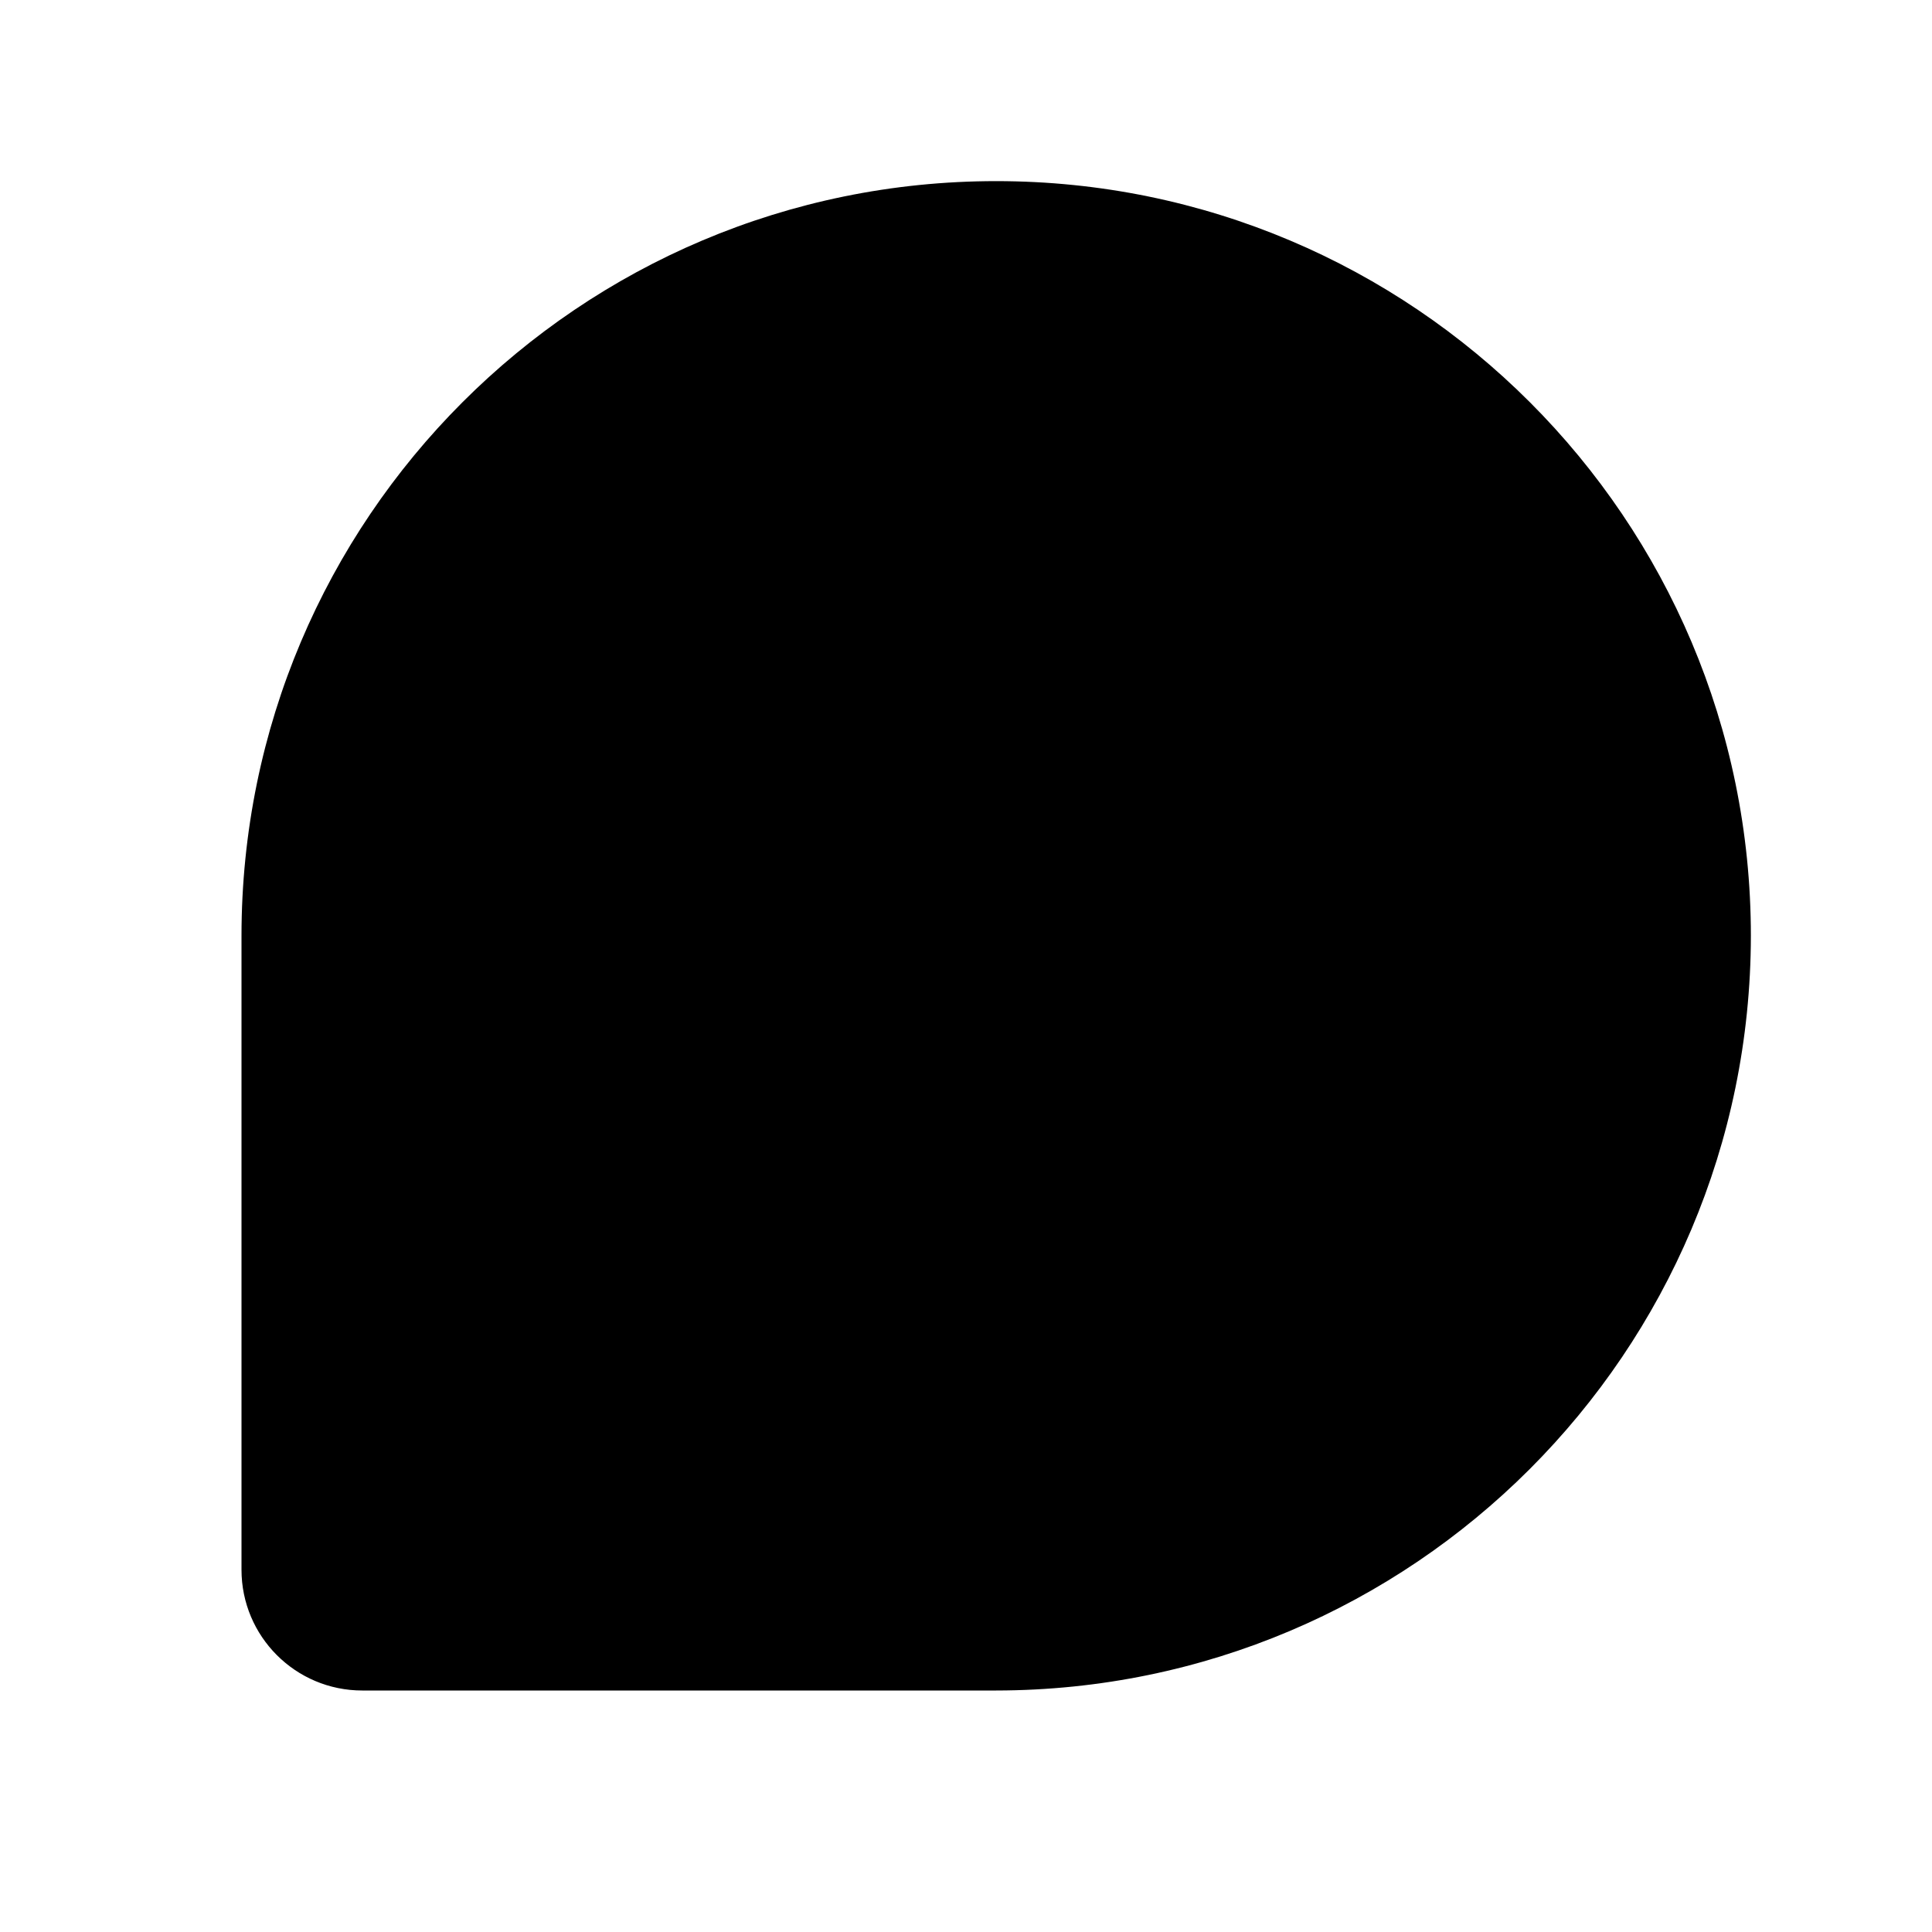
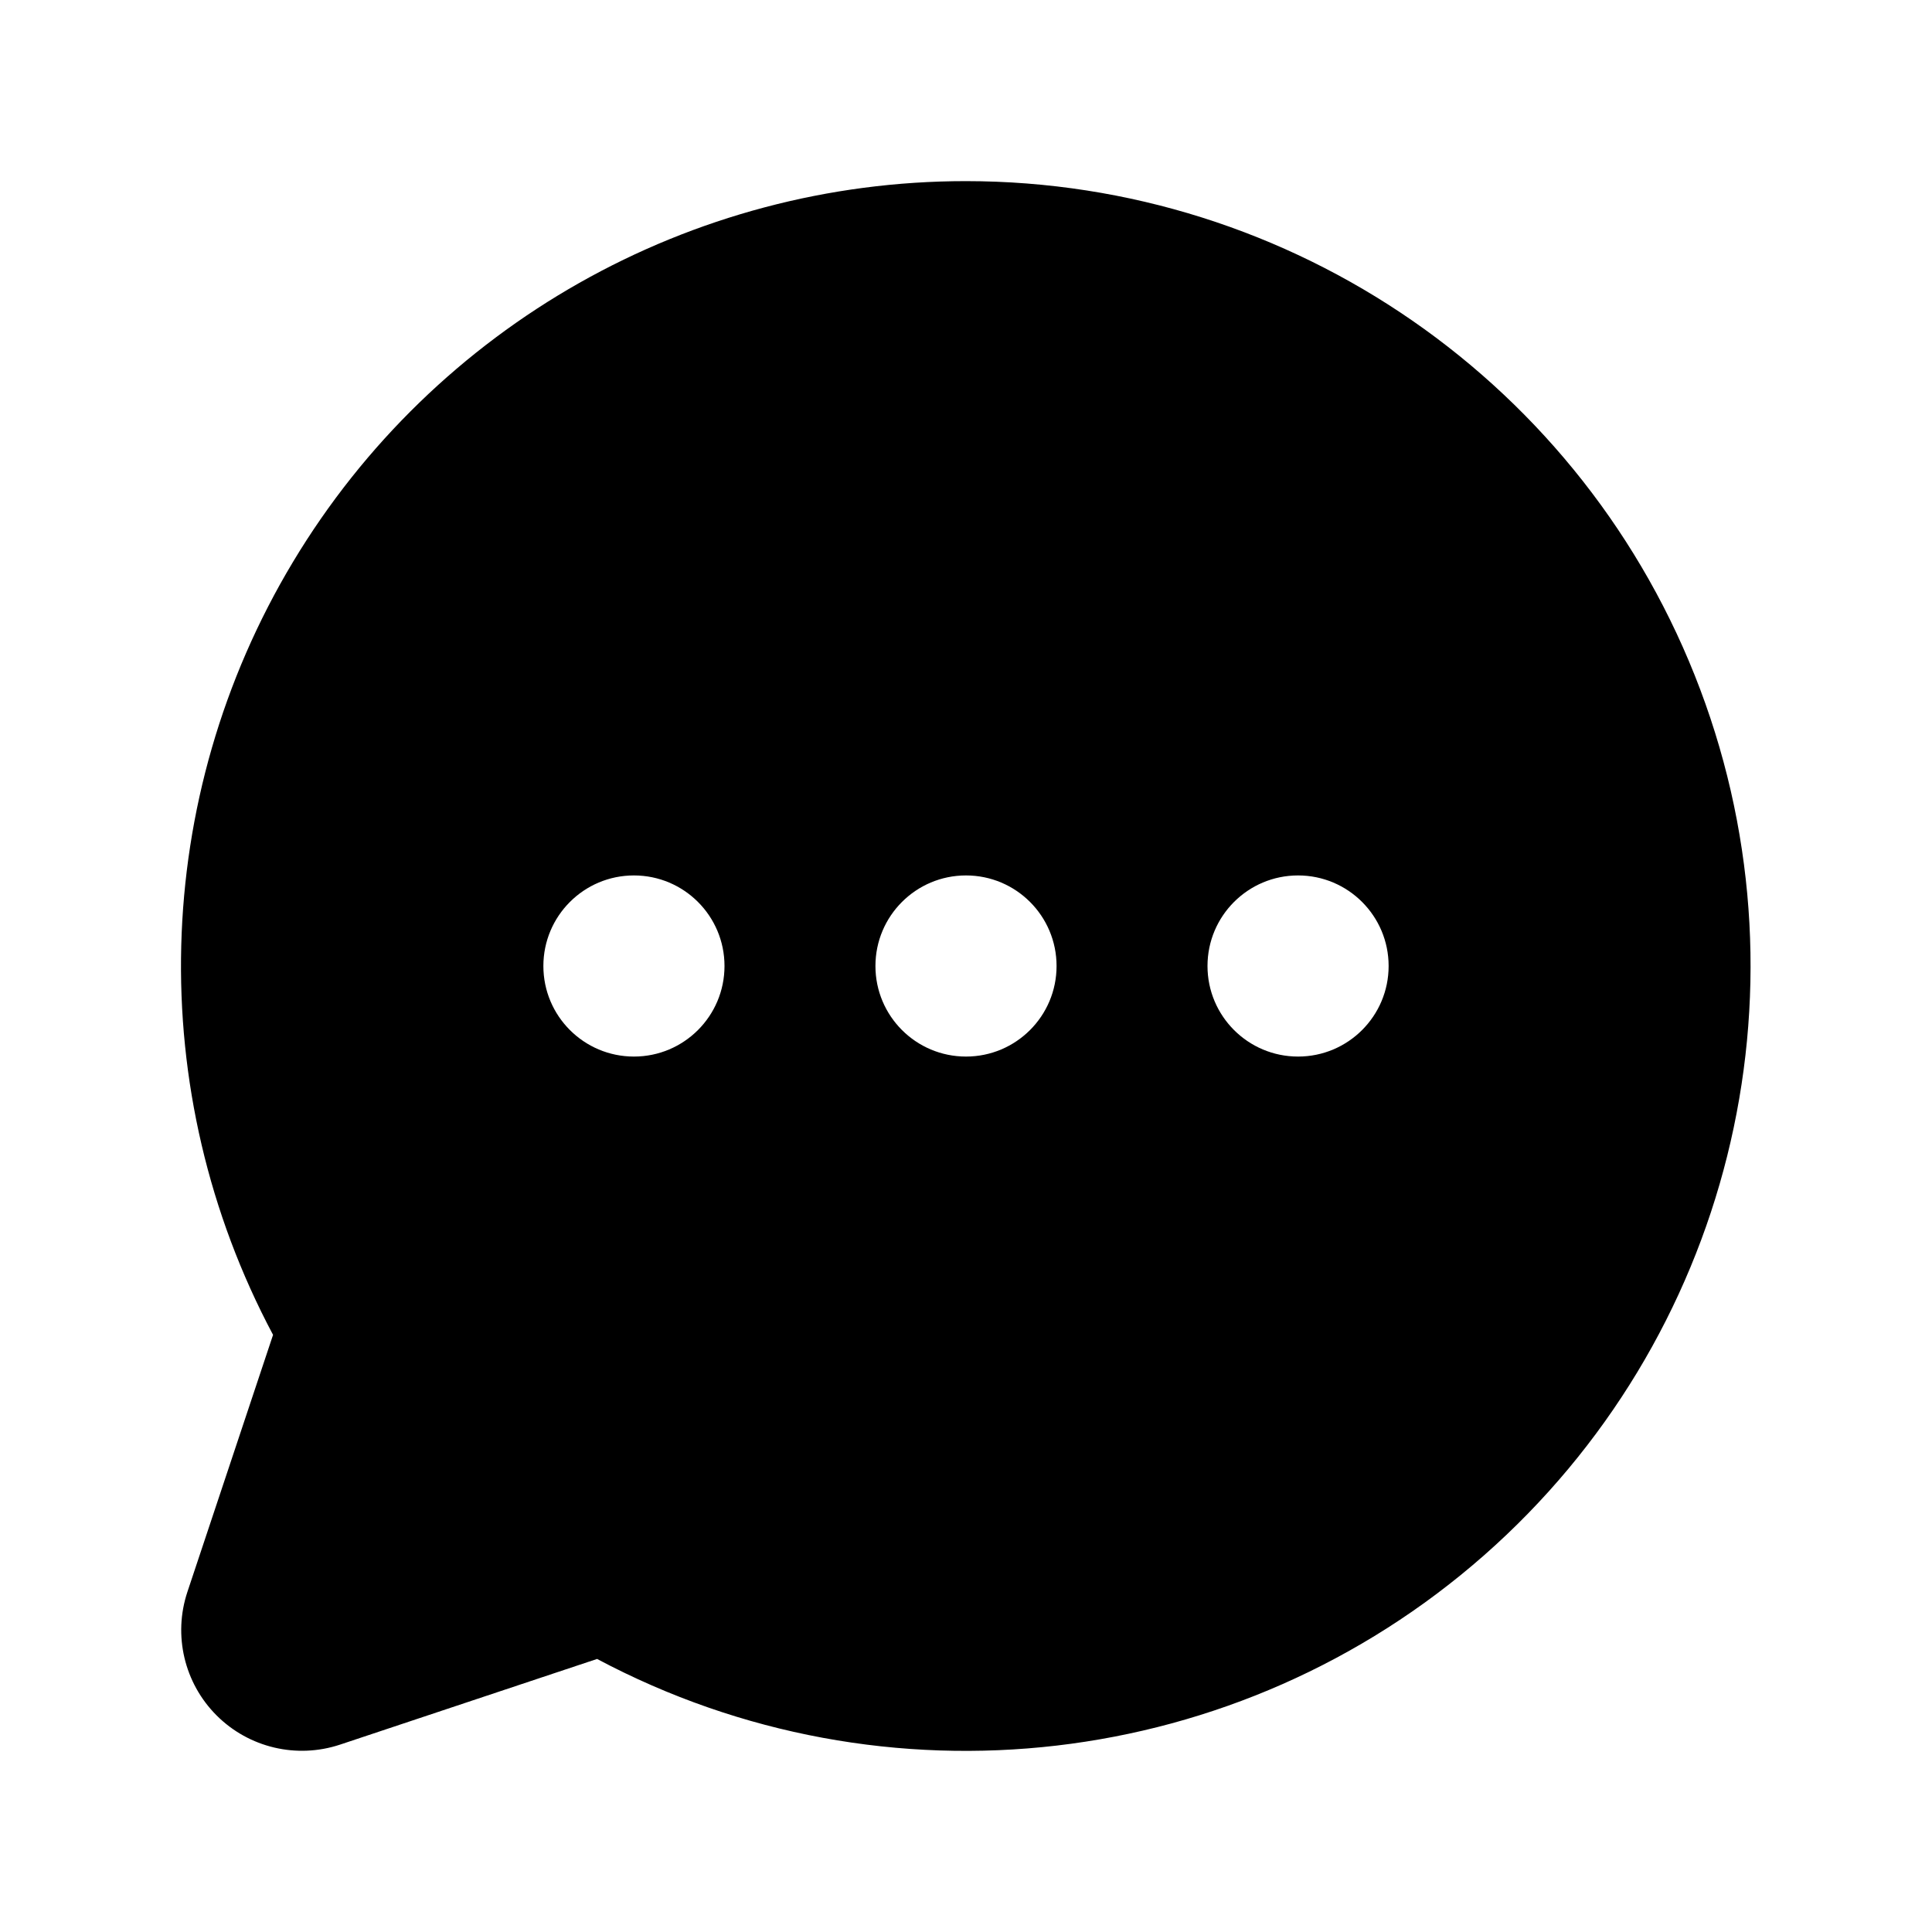
<svg xmlns="http://www.w3.org/2000/svg" fill="none" viewBox="0 0 24 24">
-   <path fill="#000" d="M21.75 11.625A9.385 9.385 0 0 1 12.375 21H4.5A1.5 1.5 0 0 1 3 19.5v-7.875a9.375 9.375 0 0 1 18.75 0Z" />
+   <path fill="#000" d="M12 2.25a9.75 9.75 0 0 0-8.608 14.332l-1.064 3.193a1.5 1.5 0 0 0 1.897 1.897l3.192-1.064A9.75 9.75 0 1 0 12 2.25ZM7.875 13.125A1.125 1.125 0 1 1 9 12a1.125 1.125 0 0 1-1.125 1.125Zm4.125 0A1.125 1.125 0 1 1 13.125 12 1.125 1.125 0 0 1 12 13.125Zm4.125 0A1.125 1.125 0 1 1 17.25 12a1.125 1.125 0 0 1-1.125 1.125Z" />
</svg>
